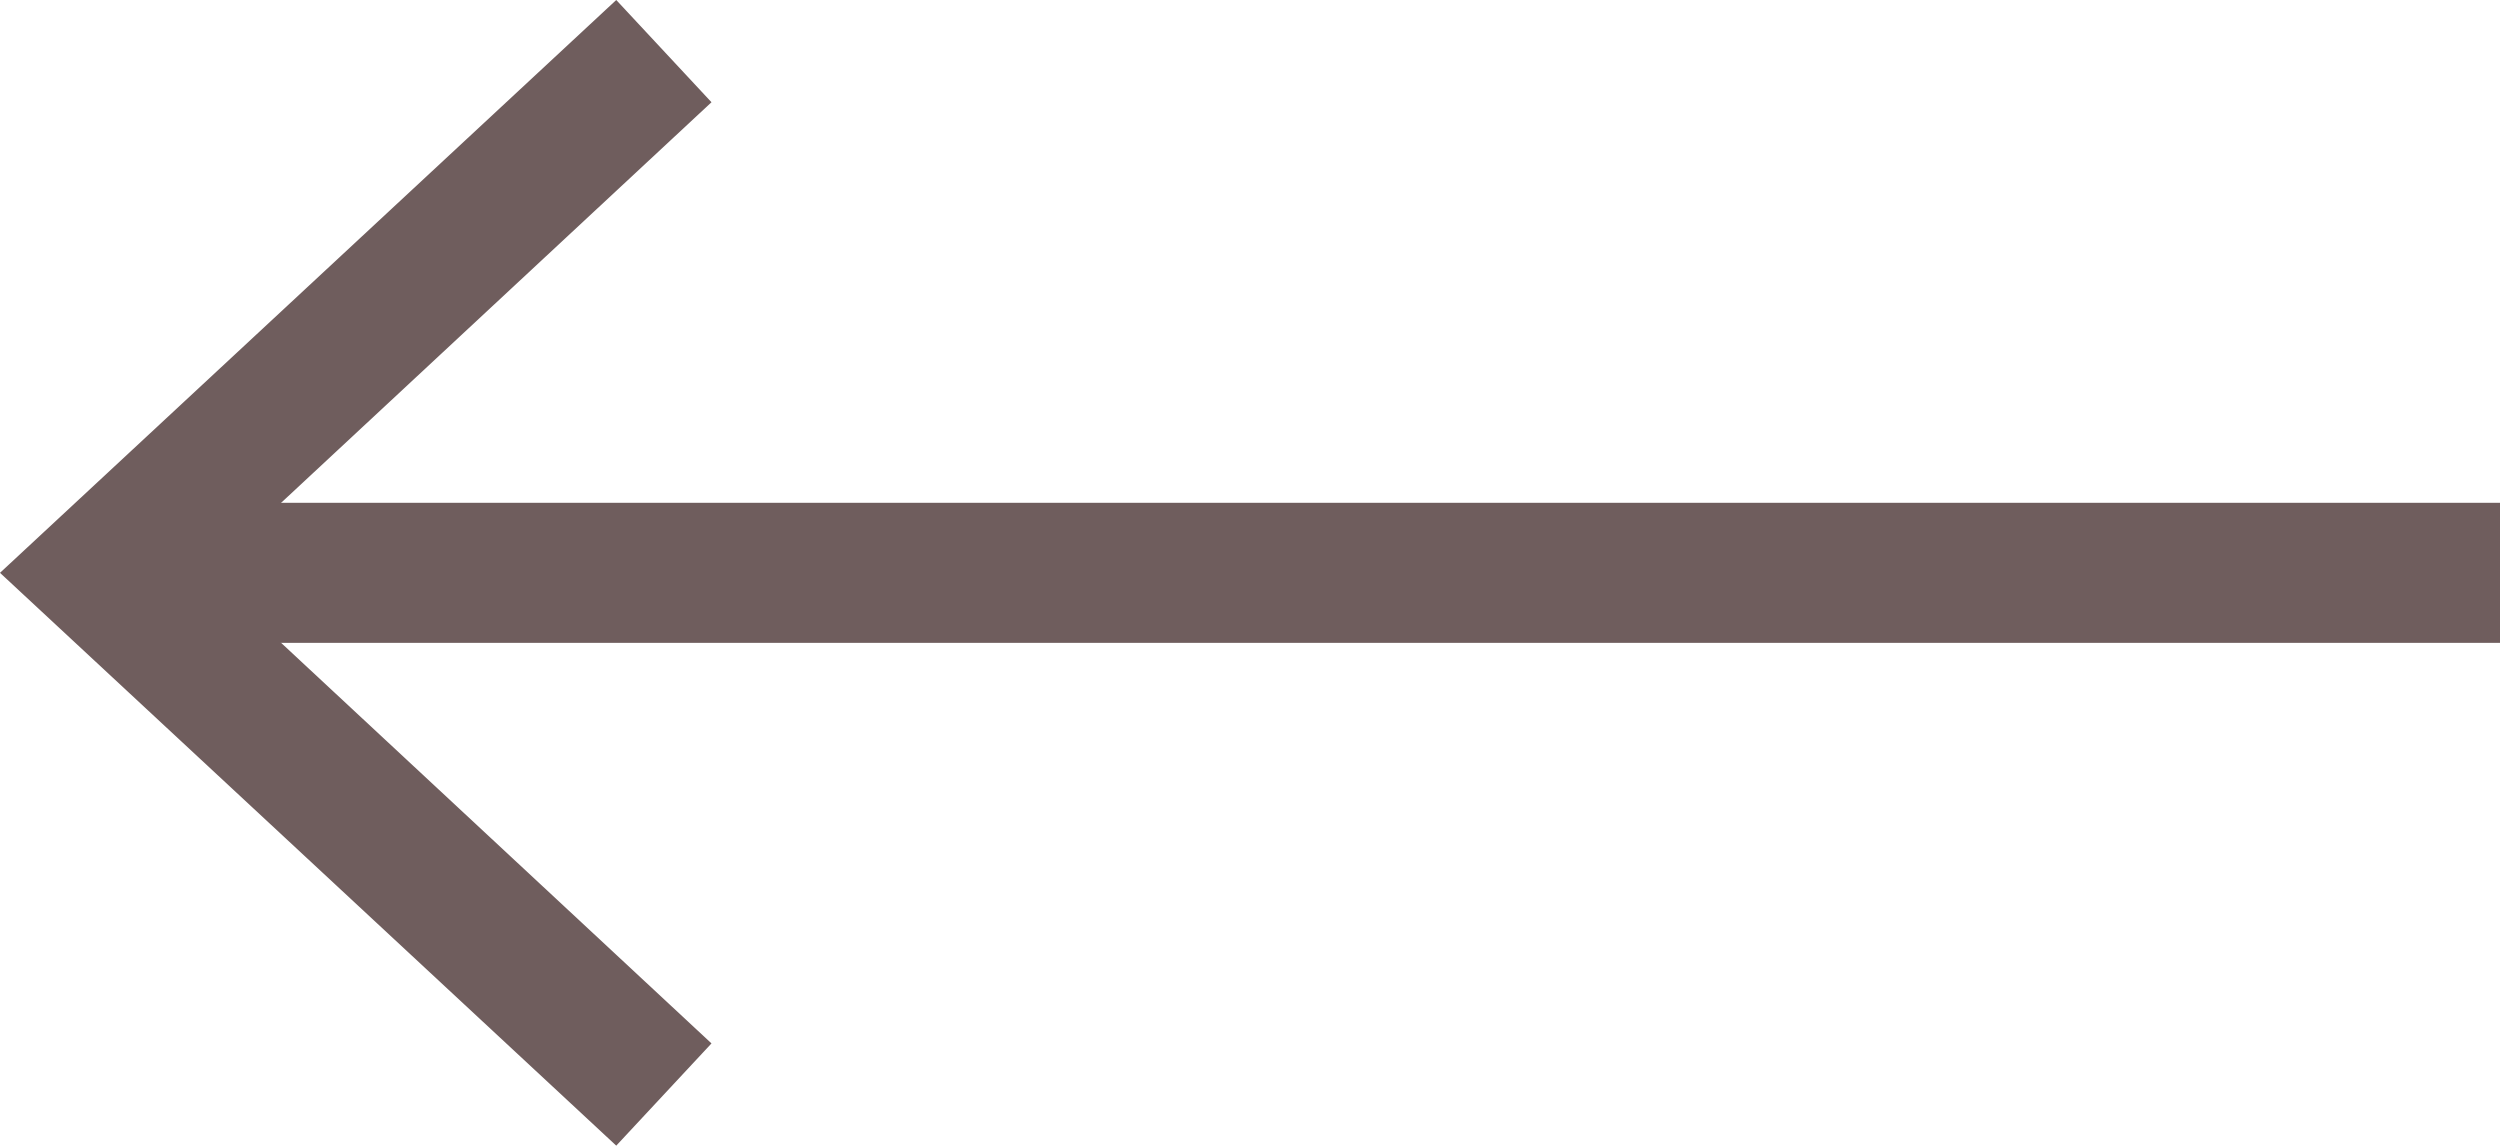
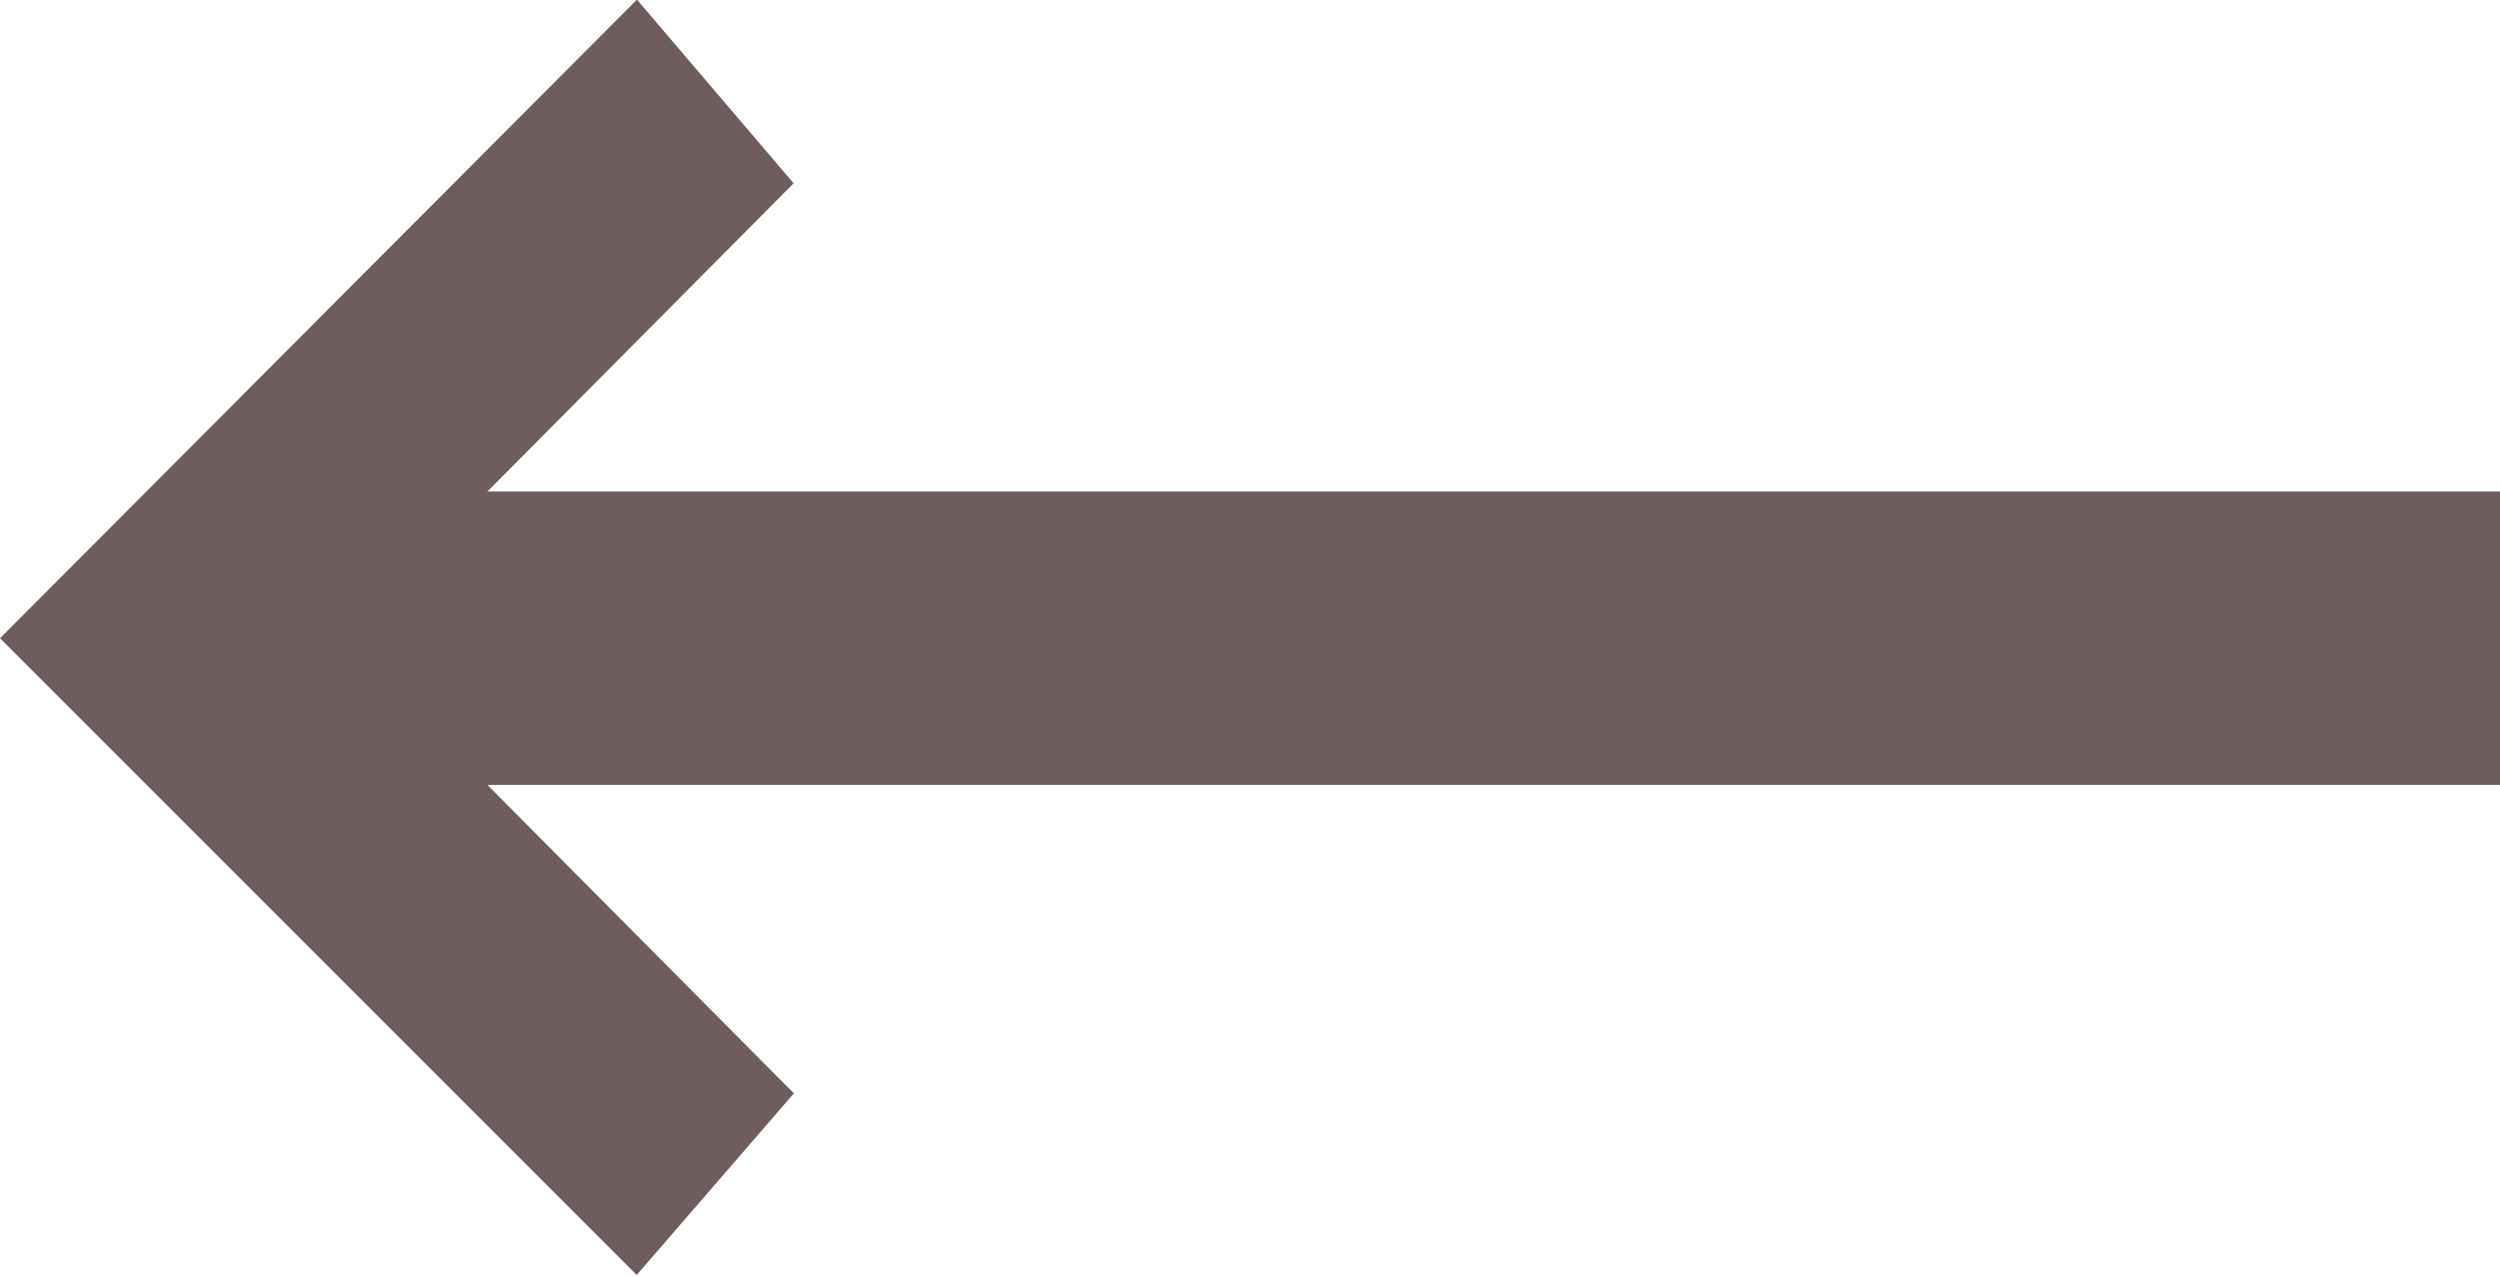
- <svg xmlns="http://www.w3.org/2000/svg" id="Layer_1" data-name="Layer 1" viewBox="0 0 17.85 8.18">
+ <svg xmlns="http://www.w3.org/2000/svg" id="Layer_1" data-name="Layer 1" viewBox="0 0 17.04 8.7">
  <defs>
    <style>
      .cls-1 {
        fill: none;
+         stroke-width: 2px;
+       }
+ 
+       .cls-1, .cls-2 {
        stroke: #6f5d5d;
        stroke-miterlimit: 10;
      }

      .cls-2 {
        fill: #6f5d5d;
+         stroke-width: .75px;
      }
    </style>
  </defs>
-   <line class="cls-1" x1="1.08" y1="4.09" x2="17.85" y2="4.09" />
-   <polygon class="cls-2" points="4.4 8.18 5.08 7.45 1.47 4.09 5.08 .73 4.4 0 0 4.09 4.4 8.18" />
+   <line class="cls-1" x1="1.94" y1="4.35" x2="17.04" y2="4.35" />
+   <polygon class="cls-2" points="4.32 8.14 4.9 7.47 1.8 4.35 4.9 1.23 4.32 .55 .53 4.35 4.32 8.14" />
</svg>
